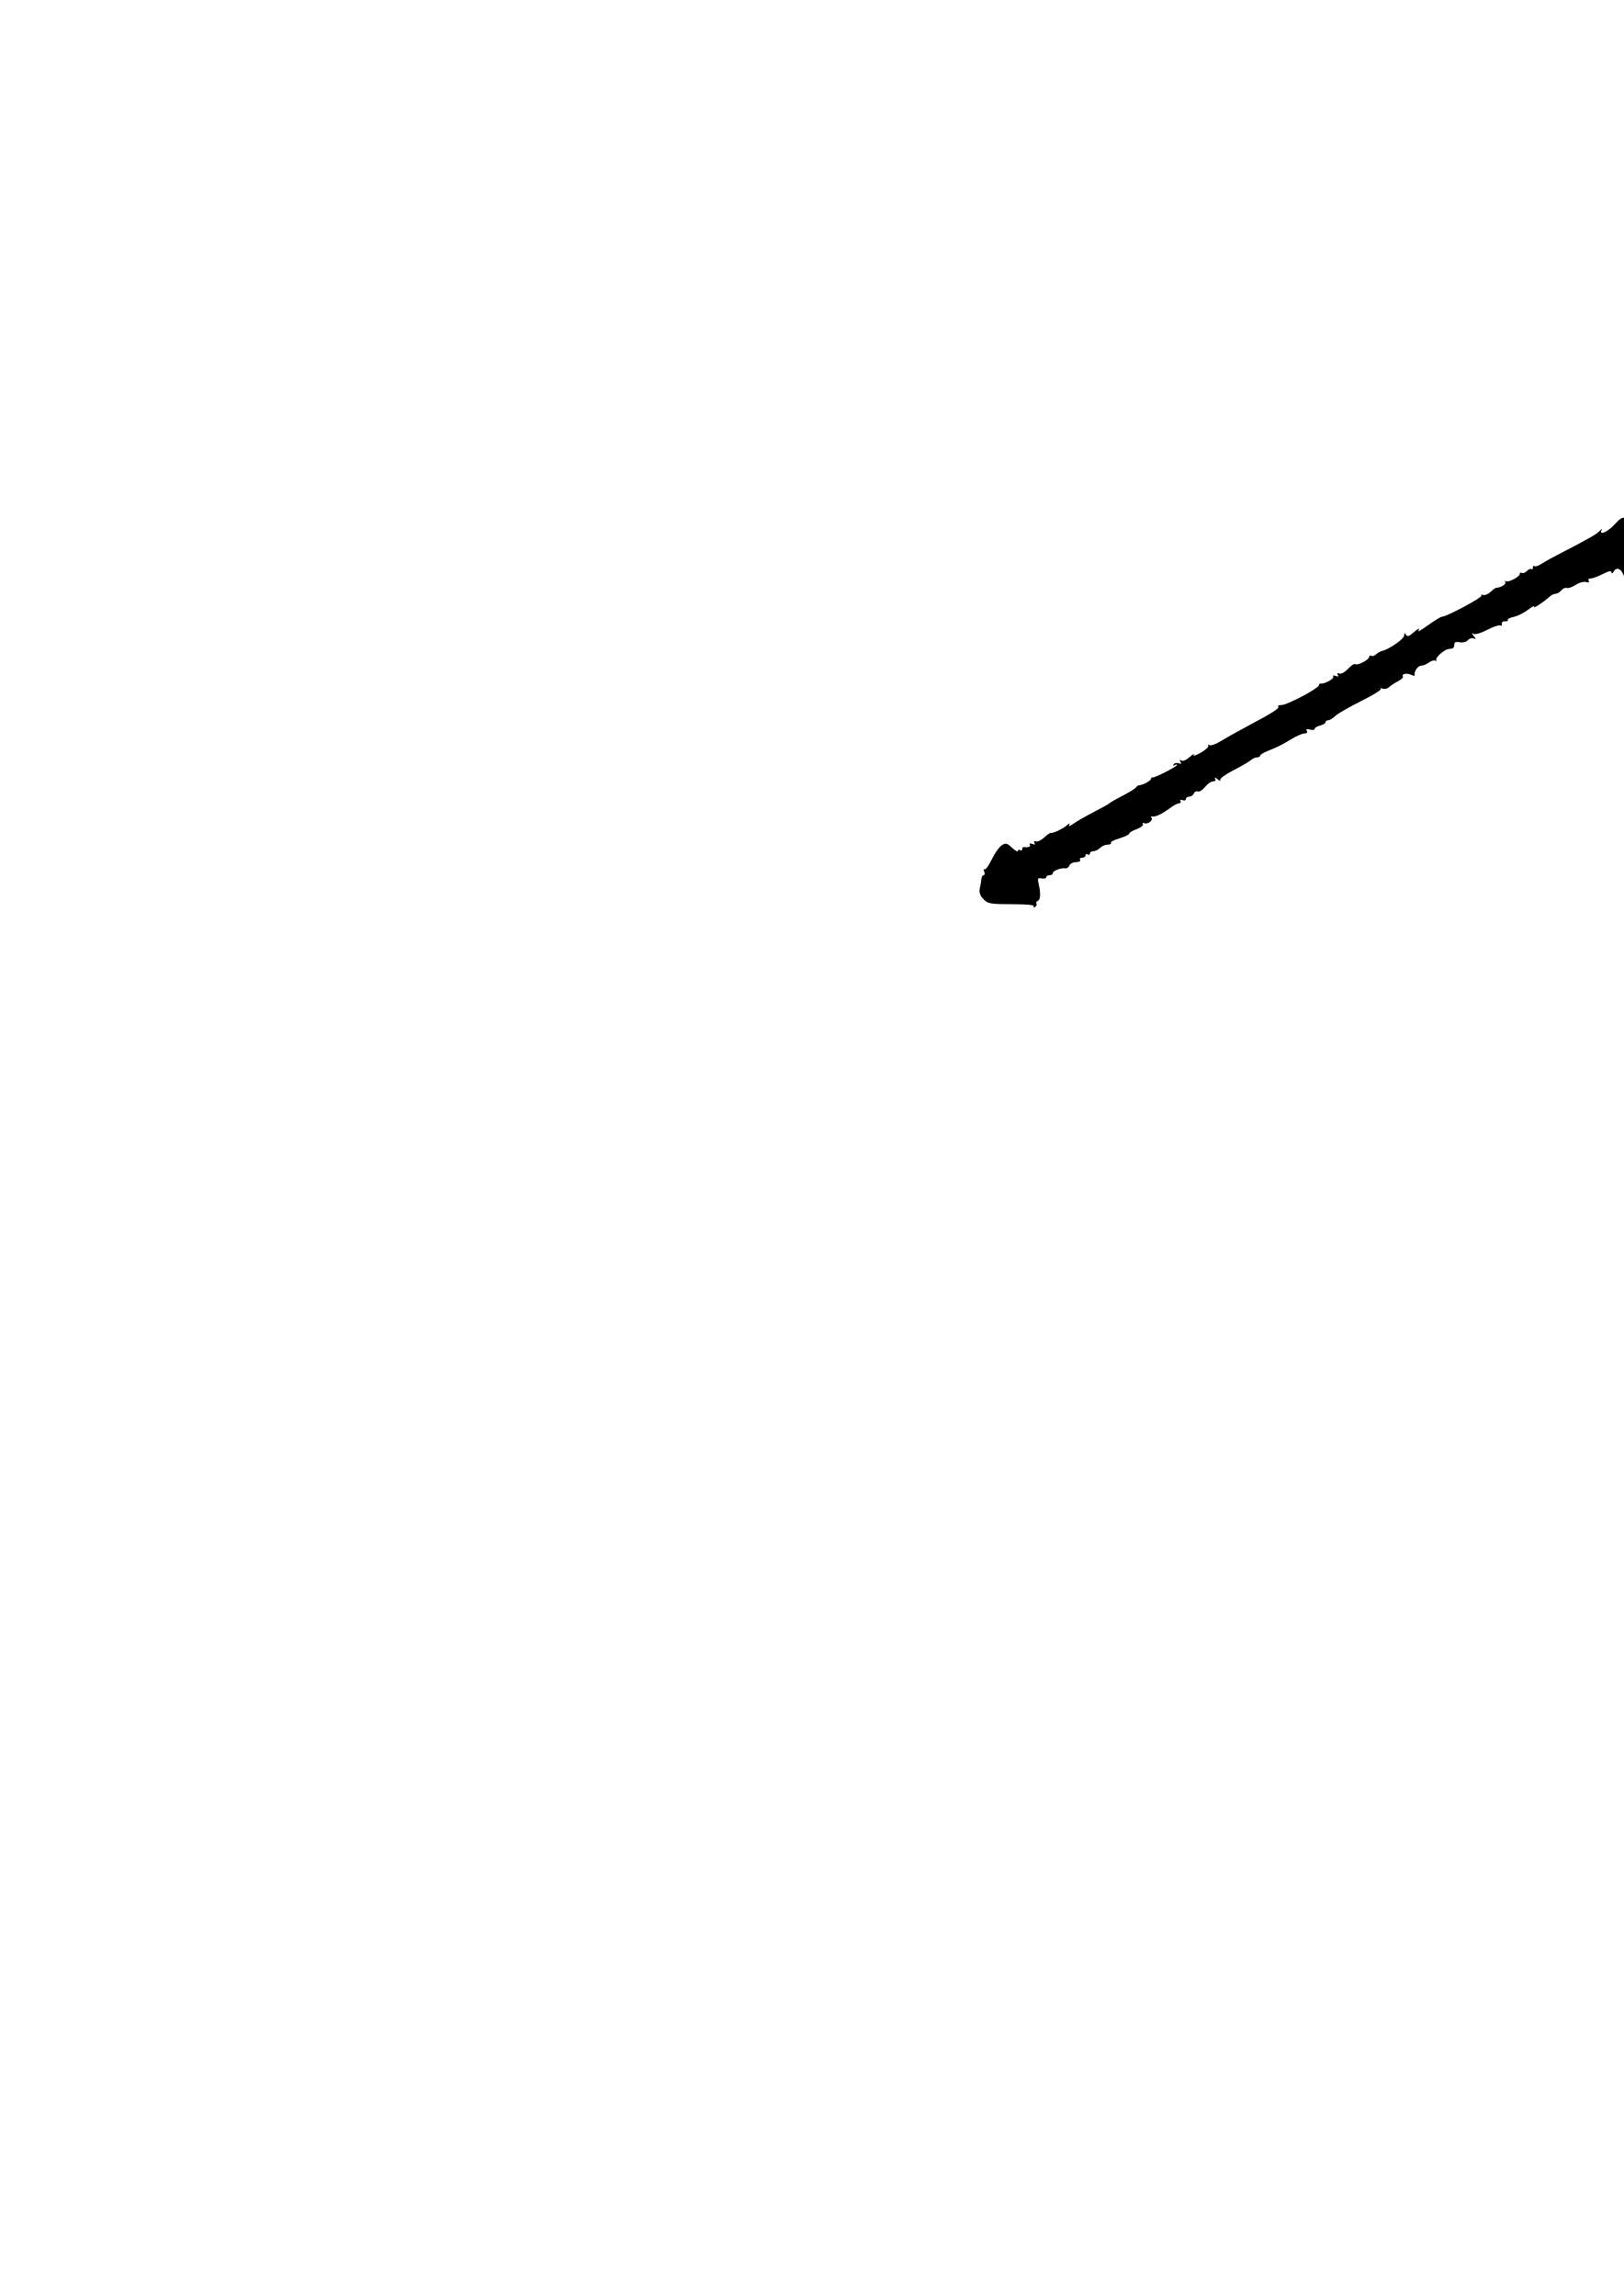
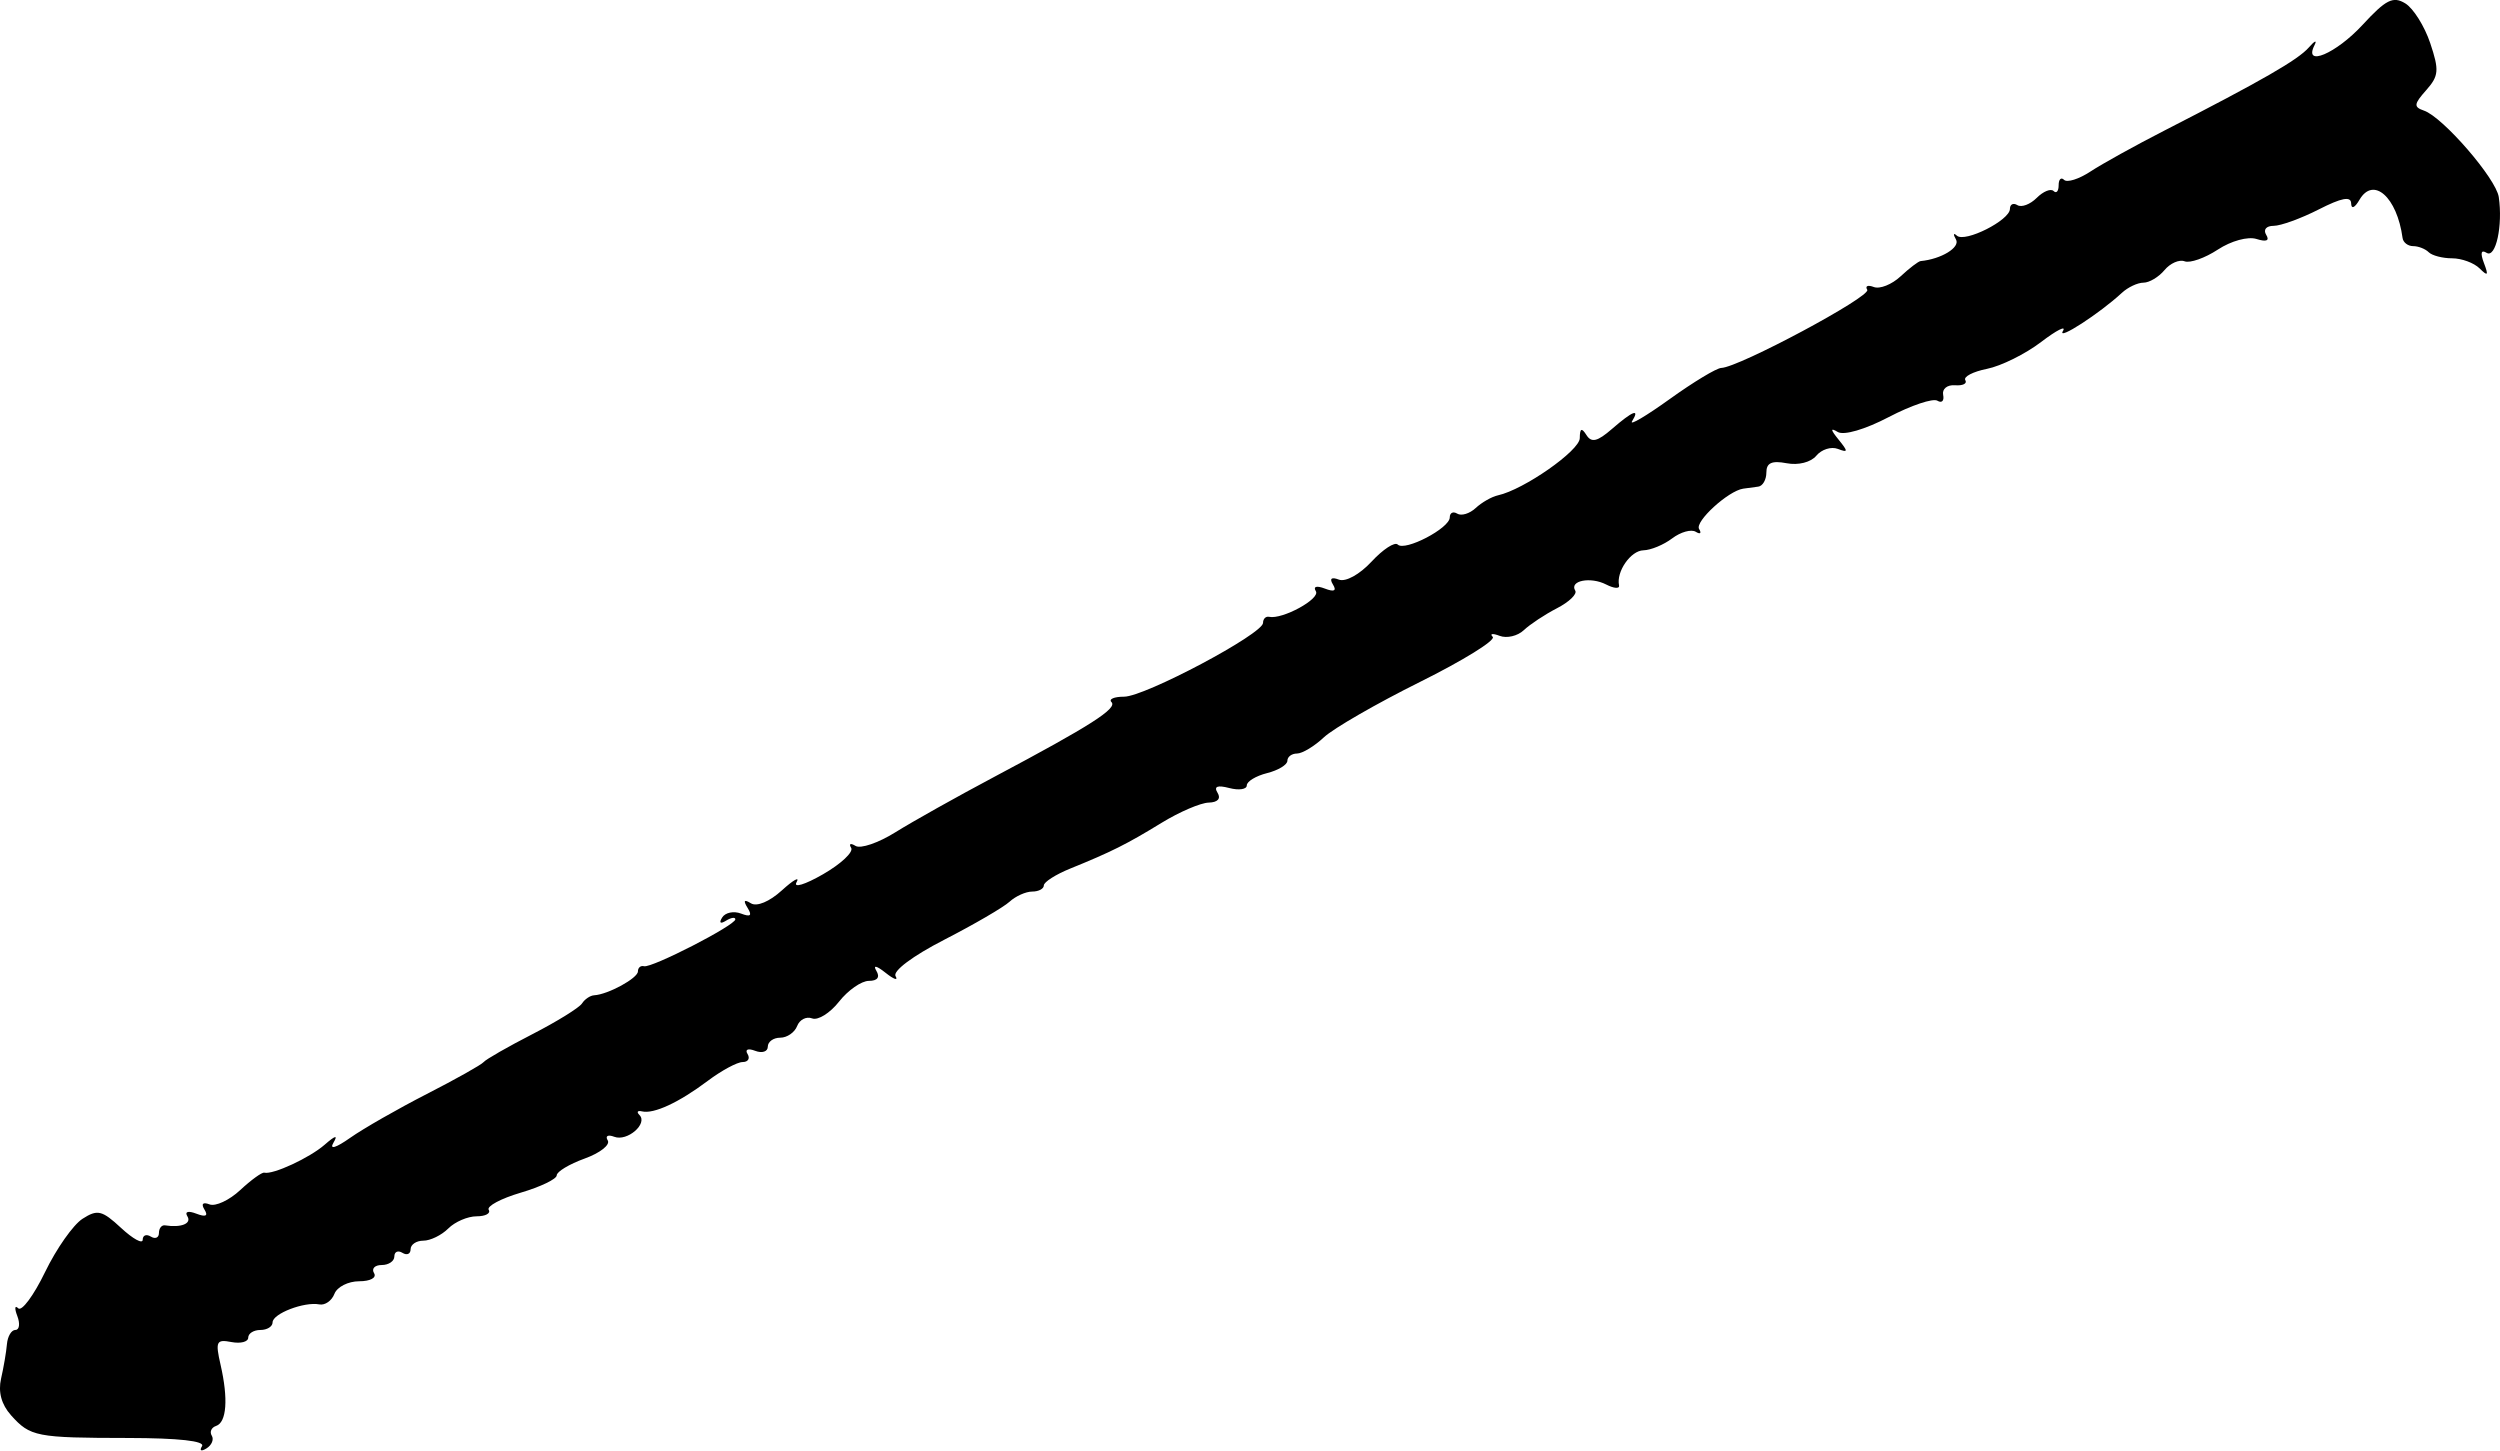
- <svg xmlns="http://www.w3.org/2000/svg" width="744.094" height="1052.362" id="svg3568" version="1.1">
+ <svg xmlns="http://www.w3.org/2000/svg" width="307.943" height="178.654" id="svg3568" version="1.1">
  <defs id="defs3570" />
-   <g id="layer1">
-     <path style="fill:#000000" d="m 450.24,411.645 c 2.375,2.648 3.103,2.79 14.435,2.803 6.202,0.01 9.489,0.371 9.095,1.008 -0.35,0.567 -0.111,0.685 0.554,0.274 0.644,-0.398 0.936,-1.104 0.648,-1.569 -0.287,-0.465 -0.05,-1.003 0.528,-1.196 1.305,-0.435 1.519,-3.327 0.557,-7.527 -0.66,-2.879 -0.523,-3.165 1.335,-2.807 1.138,0.219 2.07,-0.026 2.07,-0.544 0,-0.518 0.675,-0.943 1.5,-0.943 0.825,0 1.5,-0.42 1.5,-0.933 0,-1.077 3.897,-2.575 5.763,-2.216 0.695,0.134 1.53,-0.453 1.857,-1.304 0.326,-0.851 1.697,-1.547 3.046,-1.547 1.38,0 2.182,-0.437 1.834,-1 -0.34,-0.55 0.083,-1 0.941,-1 0.857,0 1.559,-0.477 1.559,-1.059 0,-0.583 0.45,-0.781 1,-0.441 0.55,0.34 1,0.141 1,-0.441 0,-0.582 0.707,-1.059 1.571,-1.059 0.864,0 2.246,-0.675 3.071,-1.5 0.825,-0.825 2.394,-1.5 3.488,-1.5 1.093,0 1.765,-0.36 1.493,-0.801 -0.272,-0.44 1.501,-1.39 3.941,-2.11 2.44,-0.72 4.436,-1.681 4.436,-2.135 0,-0.454 1.551,-1.386 3.447,-2.071 1.896,-0.685 3.172,-1.691 2.836,-2.235 -0.338,-0.547 0.023,-0.745 0.808,-0.444 1.596,0.612 4.167,-1.613 3.099,-2.682 -0.38,-0.379 -0.24,-0.581 0.31,-0.448 1.446,0.35 4.545,-1.086 8.094,-3.752 1.702,-1.278 3.641,-2.324 4.309,-2.324 0.668,0 0.94,-0.445 0.604,-0.989 -0.35,-0.567 0.051,-0.735 0.941,-0.393 0.854,0.328 1.552,0.097 1.552,-0.511 0,-0.609 0.689,-1.107 1.531,-1.107 0.842,0 1.78,-0.647 2.083,-1.437 0.303,-0.79 1.135,-1.213 1.848,-0.939 0.713,0.274 2.203,-0.655 3.311,-2.063 1.108,-1.409 2.764,-2.561 3.679,-2.561 1.066,0 1.395,-0.45 0.914,-1.25 -0.438,-0.729 0.035,-0.624 1.133,0.25 1.036,0.825 1.594,1.015 1.24,0.423 -0.378,-0.631 2.113,-2.494 6.016,-4.5 3.663,-1.882 7.274,-3.985 8.024,-4.673 0.75,-0.688 2.006,-1.25 2.792,-1.25 0.786,0 1.429,-0.34 1.429,-0.756 0,-0.416 1.462,-1.349 3.25,-2.075 5.069,-2.057 6.95,-2.998 11.25,-5.633 2.2,-1.348 4.814,-2.47 5.809,-2.494 1.11,-0.027 1.532,-0.491 1.094,-1.201 -0.49,-0.793 -0.036,-0.98 1.441,-0.594 1.186,0.31 2.156,0.165 2.156,-0.323 0,-0.488 1.125,-1.17 2.5,-1.515 1.375,-0.345 2.5,-1.029 2.5,-1.519 0,-0.49 0.533,-0.892 1.185,-0.892 0.652,0 2.14,-0.897 3.307,-1.993 1.167,-1.096 6.49,-4.165 11.829,-6.819 5.339,-2.654 9.377,-5.156 8.973,-5.56 -0.404,-0.404 -0.019,-0.46 0.856,-0.124 0.875,0.336 2.211,0.022 2.97,-0.697 0.758,-0.719 2.601,-1.938 4.095,-2.708 1.494,-0.77 2.503,-1.744 2.244,-2.165 -0.757,-1.224 1.877,-1.748 3.805,-0.757 0.97,0.499 1.686,0.551 1.591,0.115 -0.369,-1.691 1.438,-4.294 3.002,-4.325 0.904,-0.018 2.497,-0.678 3.54,-1.468 1.044,-0.79 2.351,-1.156 2.905,-0.814 0.554,0.342 0.74,0.19 0.413,-0.34 -0.56,-0.907 3.585,-4.701 5.432,-4.972 0.469,-0.069 1.304,-0.181 1.854,-0.25 0.55,-0.069 1,-0.852 1,-1.742 0,-1.184 0.667,-1.489 2.494,-1.14 1.446,0.276 2.984,-0.114 3.66,-0.929 0.642,-0.773 1.833,-1.15 2.648,-0.837 1.277,0.49 1.289,0.332 0.09,-1.146 -1.004,-1.237 -1.032,-1.498 -0.101,-0.939 0.756,0.455 3.361,-0.307 6.293,-1.84 2.752,-1.439 5.445,-2.343 5.985,-2.009 0.54,0.334 0.858,0.011 0.707,-0.718 -0.152,-0.732 0.502,-1.263 1.464,-1.187 0.957,0.075 1.526,-0.207 1.266,-0.628 -0.26,-0.421 0.945,-1.049 2.677,-1.395 1.733,-0.347 4.727,-1.833 6.655,-3.303 1.928,-1.47 3.139,-2.081 2.691,-1.356 -0.788,1.275 4.531,-2.168 7.266,-4.704 0.742,-0.688 1.936,-1.25 2.655,-1.25 0.718,0 1.883,-0.695 2.589,-1.546 0.705,-0.85 1.821,-1.339 2.479,-1.086 0.658,0.253 2.499,-0.396 4.09,-1.441 1.638,-1.076 3.706,-1.643 4.768,-1.307 1.224,0.387 1.638,0.209 1.191,-0.514 -0.391,-0.633 2e-4,-1.107 0.915,-1.107 0.879,0 3.381,-0.909 5.559,-2.02 2.822,-1.44 3.969,-1.655 3.99,-0.75 0.018,0.752 0.437,0.573 1.026,-0.438 1.709,-2.932 4.629,-0.342 5.309,4.708 0.074,0.55 0.659,1 1.301,1 0.642,0 1.504,0.338 1.917,0.75 0.412,0.412 1.71,0.75 2.883,0.75 1.173,0 2.7,0.562 3.393,1.25 1.01,1.003 1.115,0.871 0.53,-0.664 -0.473,-1.242 -0.358,-1.685 0.329,-1.26 1.128,0.697 2.012,-3.362 1.496,-6.873 -0.335,-2.283 -6.882,-9.847 -9.215,-10.646 -1.288,-0.441 -1.249,-0.797 0.272,-2.513 1.561,-1.761 1.621,-2.453 0.5,-5.799 -0.7,-2.09 -2.084,-4.293 -3.075,-4.897 -1.503,-0.915 -2.379,-0.474 -5.263,2.652 -3.27,3.544 -7.312,5.251 -5.918,2.5 0.348,-0.688 0.037,-0.566 -0.691,0.271 -1.329,1.526 -5.739,4.065 -17.824,10.258 -3.575,1.832 -7.661,4.096 -9.08,5.03 -1.419,0.934 -2.881,1.397 -3.25,1.028 -0.369,-0.369 -0.67,-0.07 -0.67,0.663 0,0.733 -0.279,1.055 -0.619,0.714 -0.34,-0.34 -1.277,0.039 -2.081,0.843 -0.804,0.804 -1.875,1.206 -2.381,0.893 -0.506,-0.313 -0.919,-0.103 -0.919,0.465 0,1.393 -5.543,4.189 -6.534,3.295 -0.433,-0.391 -0.483,-0.18 -0.112,0.468 0.558,0.974 -1.811,2.422 -4.354,2.663 -0.275,0.026 -1.384,0.871 -2.465,1.878 -1.081,1.007 -2.567,1.6 -3.302,1.317 -0.735,-0.282 -1.099,-0.128 -0.808,0.343 0.509,0.823 -15.818,9.562 -17.982,9.625 -0.581,0.017 -3.44,1.743 -6.354,3.837 -2.914,2.093 -4.999,3.323 -4.635,2.733 1.012,-1.637 0.099,-1.288 -2.479,0.948 -1.793,1.555 -2.517,1.728 -3.138,0.75 -0.597,-0.941 -0.811,-0.841 -0.822,0.384 -0.014,1.534 -6.895,6.342 -10.075,7.039 -0.766,0.168 -2.002,0.872 -2.747,1.565 -0.745,0.693 -1.768,1.004 -2.274,0.691 -0.506,-0.313 -0.919,-0.103 -0.919,0.465 0,1.329 -5.535,4.216 -6.408,3.343 -0.364,-0.364 -1.817,0.584 -3.23,2.107 -1.463,1.578 -3.191,2.53 -4.017,2.213 -0.924,-0.355 -1.19,-0.137 -0.733,0.602 0.482,0.781 0.156,0.944 -1,0.5 -1.021,-0.392 -1.468,-0.257 -1.104,0.332 0.575,0.93 -4.125,3.5 -5.758,3.148 -0.412,-0.089 -0.75,0.248 -0.75,0.748 0,1.358 -14.562,9.09 -17.12,9.09 -1.218,0 -1.915,0.298 -1.551,0.663 0.773,0.773 -2.577,2.913 -14.33,9.155 -4.675,2.483 -10.204,5.581 -12.287,6.884 -2.083,1.303 -4.29,2.059 -4.904,1.679 -0.615,-0.38 -0.859,-0.273 -0.543,0.238 0.316,0.511 -1.244,1.975 -3.466,3.254 -2.248,1.293 -3.693,1.726 -3.258,0.976 0.43,-0.742 -0.383,-0.289 -1.806,1.006 -1.528,1.391 -3.09,2.044 -3.816,1.595 -0.844,-0.522 -0.972,-0.345 -0.41,0.565 0.591,0.956 0.365,1.15 -0.813,0.698 -0.898,-0.344 -1.941,-0.126 -2.319,0.485 -0.416,0.673 -0.231,0.829 0.468,0.397 0.635,-0.392 1.155,-0.47 1.155,-0.171 0,0.735 -10.307,6.027 -11.25,5.776 -0.412,-0.11 -0.75,0.178 -0.75,0.639 0,0.833 -3.685,2.844 -5.388,2.94 -0.488,0.028 -1.163,0.48 -1.5,1.007 -0.337,0.526 -3.087,2.229 -6.112,3.784 -3.025,1.555 -5.725,3.1 -6,3.433 -0.275,0.333 -3.425,2.103 -7,3.933 -3.575,1.831 -7.819,4.258 -9.431,5.393 -1.784,1.256 -2.597,1.498 -2.078,0.618 0.588,-0.997 0.255,-0.924 -1.071,0.234 -1.86,1.625 -6.373,3.716 -7.444,3.45 -0.288,-0.072 -1.622,0.893 -2.965,2.144 -1.343,1.251 -3.043,2.044 -3.778,1.762 -0.827,-0.318 -1.064,-0.071 -0.621,0.645 0.482,0.781 0.156,0.944 -1,0.5 -1.019,-0.391 -1.468,-0.257 -1.105,0.33 0.55,0.89 -0.772,1.42 -2.757,1.107 -0.412,-0.065 -0.75,0.358 -0.75,0.941 0,0.583 -0.45,0.781 -1,0.441 -0.55,-0.34 -1,-0.163 -1,0.393 0,0.556 -1.198,-0.099 -2.662,-1.456 -2.352,-2.18 -2.905,-2.311 -4.75,-1.128 -1.149,0.736 -3.226,3.692 -4.618,6.569 -1.391,2.876 -2.877,4.882 -3.303,4.456 -0.425,-0.425 -0.477,3e-4 -0.114,0.946 0.363,0.946 0.258,1.72 -0.233,1.72 -0.491,0 -0.96,0.787 -1.043,1.75 -0.082,0.963 -0.408,2.875 -0.723,4.25 -0.376,1.639 0.045,3.188 1.22,4.5 z" id="path3452" />
+   <g id="layer1" transform="translate(-220.3144,-225.8924)">
+     <path style="fill:#000000" d="m 221.668,400.216 c 2.375,2.648 3.103,2.79 14.435,2.803 6.202,0.01 9.489,0.371 9.095,1.008 -0.35,0.567 -0.111,0.685 0.554,0.274 0.644,-0.398 0.936,-1.104 0.648,-1.569 -0.287,-0.465 -0.05,-1.003 0.528,-1.196 1.305,-0.435 1.519,-3.327 0.557,-7.527 -0.66,-2.879 -0.523,-3.165 1.335,-2.807 1.138,0.219 2.07,-0.026 2.07,-0.544 0,-0.518 0.675,-0.943 1.5,-0.943 0.825,0 1.5,-0.42 1.5,-0.933 0,-1.077 3.897,-2.575 5.763,-2.216 0.695,0.134 1.53,-0.453 1.857,-1.304 0.326,-0.851 1.697,-1.547 3.046,-1.547 1.38,0 2.182,-0.437 1.834,-1 -0.34,-0.55 0.083,-1 0.941,-1 0.857,0 1.559,-0.477 1.559,-1.059 0,-0.583 0.45,-0.781 1,-0.441 0.55,0.34 1,0.141 1,-0.441 0,-0.582 0.707,-1.059 1.571,-1.059 0.864,0 2.246,-0.675 3.071,-1.5 0.825,-0.825 2.394,-1.5 3.488,-1.5 1.093,0 1.765,-0.36 1.493,-0.801 -0.272,-0.44 1.501,-1.39 3.941,-2.11 2.44,-0.72 4.436,-1.681 4.436,-2.135 0,-0.454 1.551,-1.386 3.447,-2.071 1.896,-0.685 3.172,-1.691 2.836,-2.235 -0.338,-0.547 0.023,-0.745 0.808,-0.444 1.596,0.612 4.167,-1.613 3.099,-2.682 -0.38,-0.379 -0.24,-0.581 0.31,-0.448 1.446,0.35 4.545,-1.086 8.094,-3.752 1.702,-1.278 3.641,-2.324 4.309,-2.324 0.668,0 0.94,-0.445 0.604,-0.989 -0.35,-0.567 0.051,-0.735 0.941,-0.393 0.854,0.328 1.552,0.097 1.552,-0.511 0,-0.609 0.689,-1.107 1.531,-1.107 0.842,0 1.78,-0.647 2.083,-1.437 0.303,-0.79 1.135,-1.213 1.848,-0.939 0.713,0.274 2.203,-0.655 3.311,-2.063 1.108,-1.409 2.764,-2.561 3.679,-2.561 1.066,0 1.395,-0.45 0.914,-1.25 -0.438,-0.729 0.035,-0.624 1.133,0.25 1.036,0.825 1.594,1.015 1.24,0.423 -0.378,-0.631 2.113,-2.494 6.016,-4.5 3.663,-1.882 7.274,-3.985 8.024,-4.673 0.75,-0.688 2.006,-1.25 2.792,-1.25 0.786,0 1.429,-0.34 1.429,-0.756 0,-0.416 1.462,-1.349 3.25,-2.075 5.069,-2.057 6.95,-2.998 11.25,-5.633 2.2,-1.348 4.814,-2.47 5.809,-2.494 1.11,-0.027 1.532,-0.491 1.094,-1.201 -0.49,-0.793 -0.036,-0.98 1.441,-0.594 1.186,0.31 2.156,0.165 2.156,-0.323 0,-0.488 1.125,-1.17 2.5,-1.515 1.375,-0.345 2.5,-1.029 2.5,-1.519 0,-0.49 0.533,-0.892 1.185,-0.892 0.652,0 2.14,-0.897 3.307,-1.993 1.167,-1.096 6.49,-4.165 11.829,-6.819 5.339,-2.654 9.377,-5.156 8.973,-5.56 -0.404,-0.404 -0.019,-0.46 0.856,-0.124 0.875,0.336 2.211,0.022 2.97,-0.697 0.758,-0.719 2.601,-1.938 4.095,-2.708 1.494,-0.77 2.503,-1.744 2.244,-2.165 -0.757,-1.224 1.877,-1.748 3.805,-0.757 0.97,0.499 1.686,0.551 1.591,0.115 -0.369,-1.691 1.438,-4.294 3.002,-4.325 0.904,-0.018 2.497,-0.678 3.54,-1.468 1.044,-0.79 2.351,-1.156 2.905,-0.814 0.554,0.342 0.74,0.19 0.413,-0.34 -0.56,-0.907 3.585,-4.701 5.432,-4.972 0.469,-0.069 1.304,-0.181 1.854,-0.25 0.55,-0.069 1,-0.852 1,-1.742 0,-1.184 0.667,-1.489 2.494,-1.14 1.446,0.276 2.984,-0.114 3.66,-0.929 0.642,-0.773 1.833,-1.15 2.648,-0.837 1.277,0.49 1.289,0.332 0.09,-1.146 -1.004,-1.237 -1.032,-1.498 -0.101,-0.939 0.756,0.455 3.361,-0.307 6.293,-1.84 2.752,-1.439 5.445,-2.343 5.985,-2.009 0.54,0.334 0.858,0.011 0.707,-0.718 -0.152,-0.732 0.502,-1.263 1.464,-1.187 0.957,0.075 1.526,-0.207 1.266,-0.628 -0.26,-0.421 0.945,-1.049 2.677,-1.395 1.733,-0.347 4.727,-1.833 6.655,-3.303 1.928,-1.47 3.139,-2.081 2.691,-1.356 -0.788,1.275 4.531,-2.168 7.266,-4.704 0.742,-0.688 1.936,-1.25 2.655,-1.25 0.718,0 1.883,-0.695 2.589,-1.546 0.705,-0.85 1.821,-1.339 2.479,-1.086 0.658,0.253 2.499,-0.396 4.09,-1.441 1.638,-1.076 3.706,-1.643 4.768,-1.307 1.224,0.387 1.638,0.209 1.191,-0.514 -0.391,-0.633 2e-4,-1.107 0.915,-1.107 0.879,0 3.381,-0.909 5.559,-2.02 2.822,-1.44 3.969,-1.655 3.99,-0.75 0.018,0.752 0.437,0.573 1.026,-0.438 1.709,-2.932 4.629,-0.342 5.309,4.708 0.074,0.55 0.659,1 1.301,1 0.642,0 1.504,0.338 1.917,0.75 0.412,0.412 1.71,0.75 2.883,0.75 1.173,0 2.7,0.562 3.393,1.25 1.01,1.003 1.115,0.871 0.53,-0.664 -0.473,-1.242 -0.358,-1.685 0.329,-1.26 1.128,0.697 2.012,-3.362 1.496,-6.873 -0.335,-2.283 -6.882,-9.847 -9.215,-10.646 -1.288,-0.441 -1.249,-0.797 0.272,-2.513 1.561,-1.761 1.621,-2.453 0.5,-5.799 -0.7,-2.09 -2.084,-4.293 -3.075,-4.897 -1.503,-0.915 -2.379,-0.474 -5.263,2.652 -3.27,3.544 -7.312,5.251 -5.918,2.5 0.348,-0.688 0.037,-0.566 -0.691,0.271 -1.329,1.526 -5.739,4.065 -17.824,10.258 -3.575,1.832 -7.661,4.096 -9.08,5.03 -1.419,0.934 -2.881,1.397 -3.25,1.028 -0.369,-0.369 -0.67,-0.07 -0.67,0.663 0,0.733 -0.279,1.055 -0.619,0.714 -0.34,-0.34 -1.277,0.039 -2.081,0.843 -0.804,0.804 -1.875,1.206 -2.381,0.893 -0.506,-0.313 -0.919,-0.103 -0.919,0.465 0,1.393 -5.543,4.189 -6.534,3.295 -0.433,-0.391 -0.483,-0.18 -0.112,0.468 0.558,0.974 -1.811,2.422 -4.354,2.663 -0.275,0.026 -1.384,0.871 -2.465,1.878 -1.081,1.007 -2.567,1.6 -3.302,1.317 -0.735,-0.282 -1.099,-0.128 -0.808,0.343 0.509,0.823 -15.818,9.562 -17.982,9.625 -0.581,0.017 -3.44,1.743 -6.354,3.837 -2.914,2.093 -4.999,3.323 -4.635,2.733 1.012,-1.637 0.099,-1.288 -2.479,0.948 -1.793,1.555 -2.517,1.728 -3.138,0.75 -0.597,-0.941 -0.811,-0.841 -0.822,0.384 -0.014,1.534 -6.895,6.342 -10.075,7.039 -0.766,0.168 -2.002,0.872 -2.747,1.565 -0.745,0.693 -1.768,1.004 -2.274,0.691 -0.506,-0.313 -0.919,-0.103 -0.919,0.465 0,1.329 -5.535,4.216 -6.408,3.343 -0.364,-0.364 -1.817,0.584 -3.23,2.107 -1.463,1.578 -3.191,2.53 -4.017,2.213 -0.924,-0.355 -1.19,-0.137 -0.733,0.602 0.482,0.781 0.156,0.944 -1,0.5 -1.021,-0.392 -1.468,-0.257 -1.104,0.332 0.575,0.93 -4.125,3.5 -5.758,3.148 -0.412,-0.089 -0.75,0.248 -0.75,0.748 0,1.358 -14.562,9.09 -17.12,9.09 -1.218,0 -1.915,0.298 -1.551,0.663 0.773,0.773 -2.577,2.913 -14.33,9.155 -4.675,2.483 -10.204,5.581 -12.287,6.884 -2.083,1.303 -4.29,2.059 -4.904,1.679 -0.615,-0.38 -0.859,-0.273 -0.543,0.238 0.316,0.511 -1.244,1.975 -3.466,3.254 -2.248,1.293 -3.693,1.726 -3.258,0.976 0.43,-0.742 -0.383,-0.289 -1.806,1.006 -1.528,1.391 -3.09,2.044 -3.816,1.595 -0.844,-0.522 -0.972,-0.345 -0.41,0.565 0.591,0.956 0.365,1.15 -0.813,0.698 -0.898,-0.344 -1.941,-0.126 -2.319,0.485 -0.416,0.673 -0.231,0.829 0.468,0.397 0.635,-0.392 1.155,-0.47 1.155,-0.171 0,0.735 -10.307,6.027 -11.25,5.776 -0.412,-0.11 -0.75,0.178 -0.75,0.639 0,0.833 -3.685,2.844 -5.388,2.94 -0.488,0.028 -1.163,0.48 -1.5,1.007 -0.337,0.526 -3.087,2.229 -6.112,3.784 -3.025,1.555 -5.725,3.1 -6,3.433 -0.275,0.333 -3.425,2.103 -7,3.933 -3.575,1.831 -7.819,4.258 -9.431,5.393 -1.784,1.256 -2.597,1.498 -2.078,0.618 0.588,-0.997 0.255,-0.924 -1.071,0.234 -1.86,1.625 -6.373,3.716 -7.444,3.45 -0.288,-0.072 -1.622,0.893 -2.965,2.144 -1.343,1.251 -3.043,2.044 -3.778,1.762 -0.827,-0.318 -1.064,-0.071 -0.621,0.645 0.482,0.781 0.156,0.944 -1,0.5 -1.019,-0.391 -1.468,-0.257 -1.105,0.33 0.55,0.89 -0.772,1.42 -2.757,1.107 -0.412,-0.065 -0.75,0.358 -0.75,0.941 0,0.583 -0.45,0.781 -1,0.441 -0.55,-0.34 -1,-0.163 -1,0.393 0,0.556 -1.198,-0.099 -2.662,-1.456 -2.352,-2.18 -2.905,-2.311 -4.75,-1.128 -1.149,0.736 -3.226,3.692 -4.618,6.569 -1.391,2.876 -2.877,4.882 -3.303,4.456 -0.425,-0.425 -0.477,3e-4 -0.114,0.946 0.363,0.946 0.258,1.72 -0.233,1.72 -0.491,0 -0.96,0.787 -1.043,1.75 -0.082,0.963 -0.408,2.875 -0.723,4.25 -0.376,1.639 0.045,3.188 1.22,4.5 z" id="path3452" />
  </g>
</svg>
